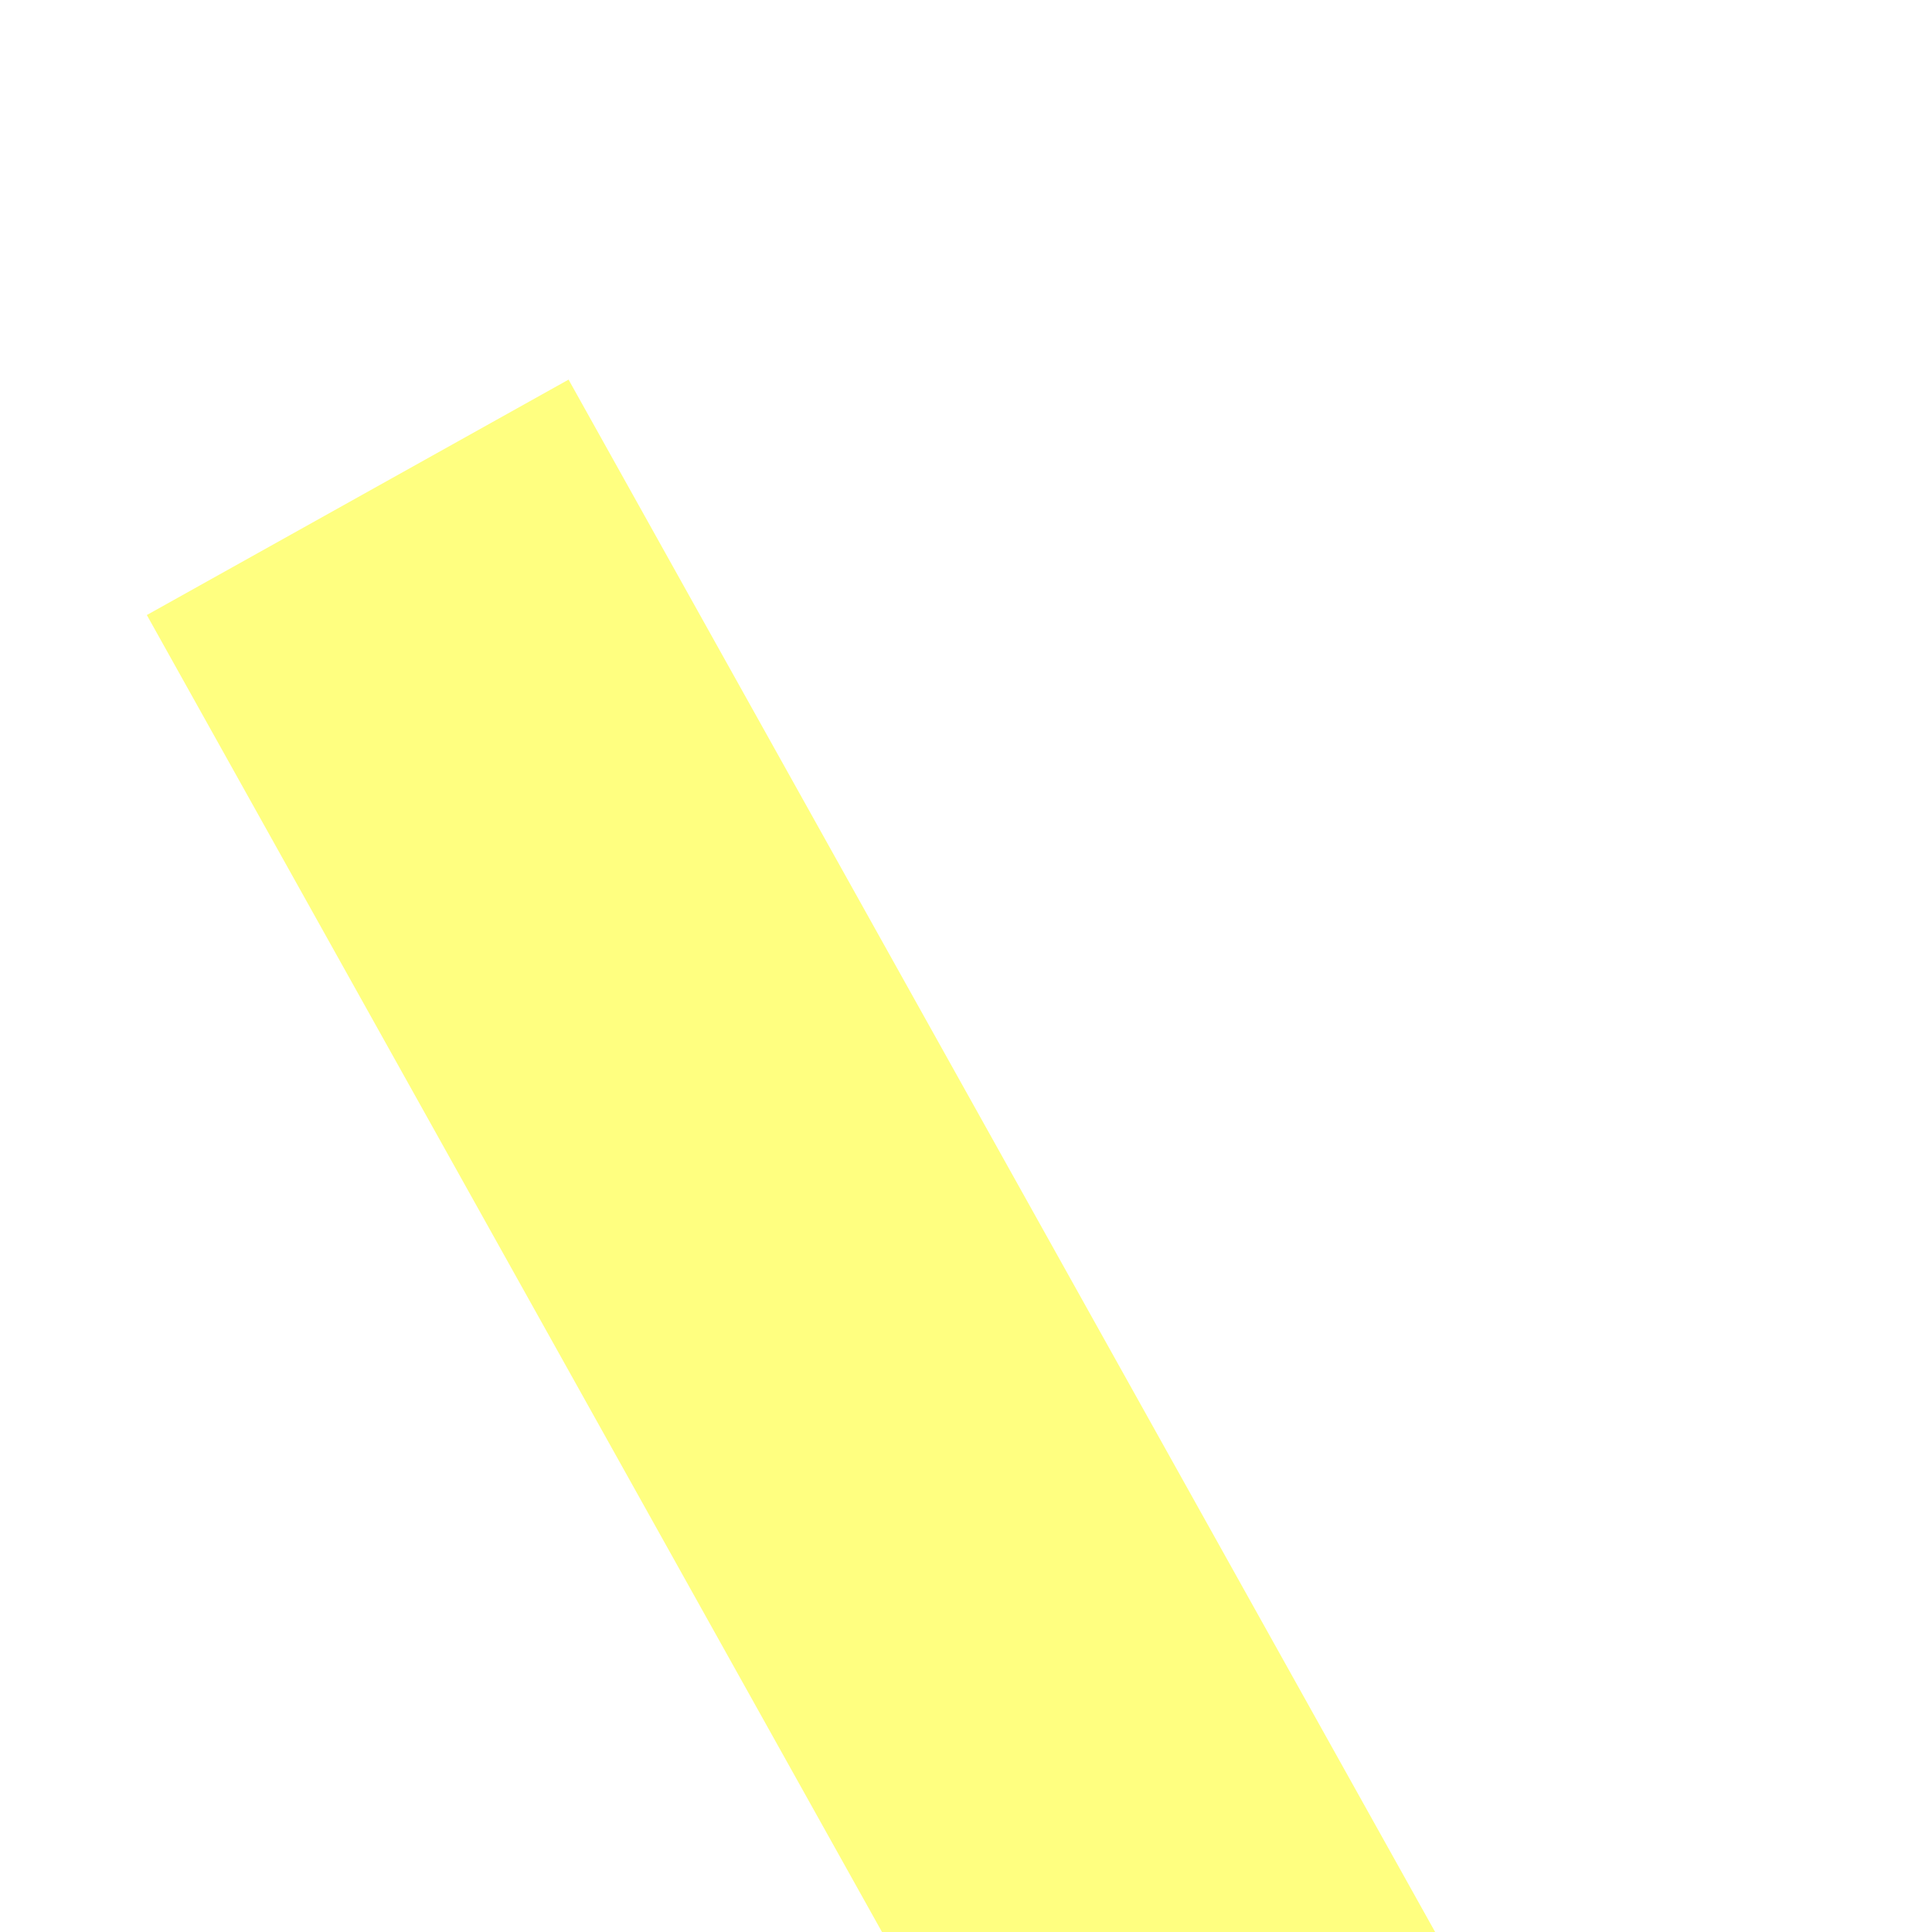
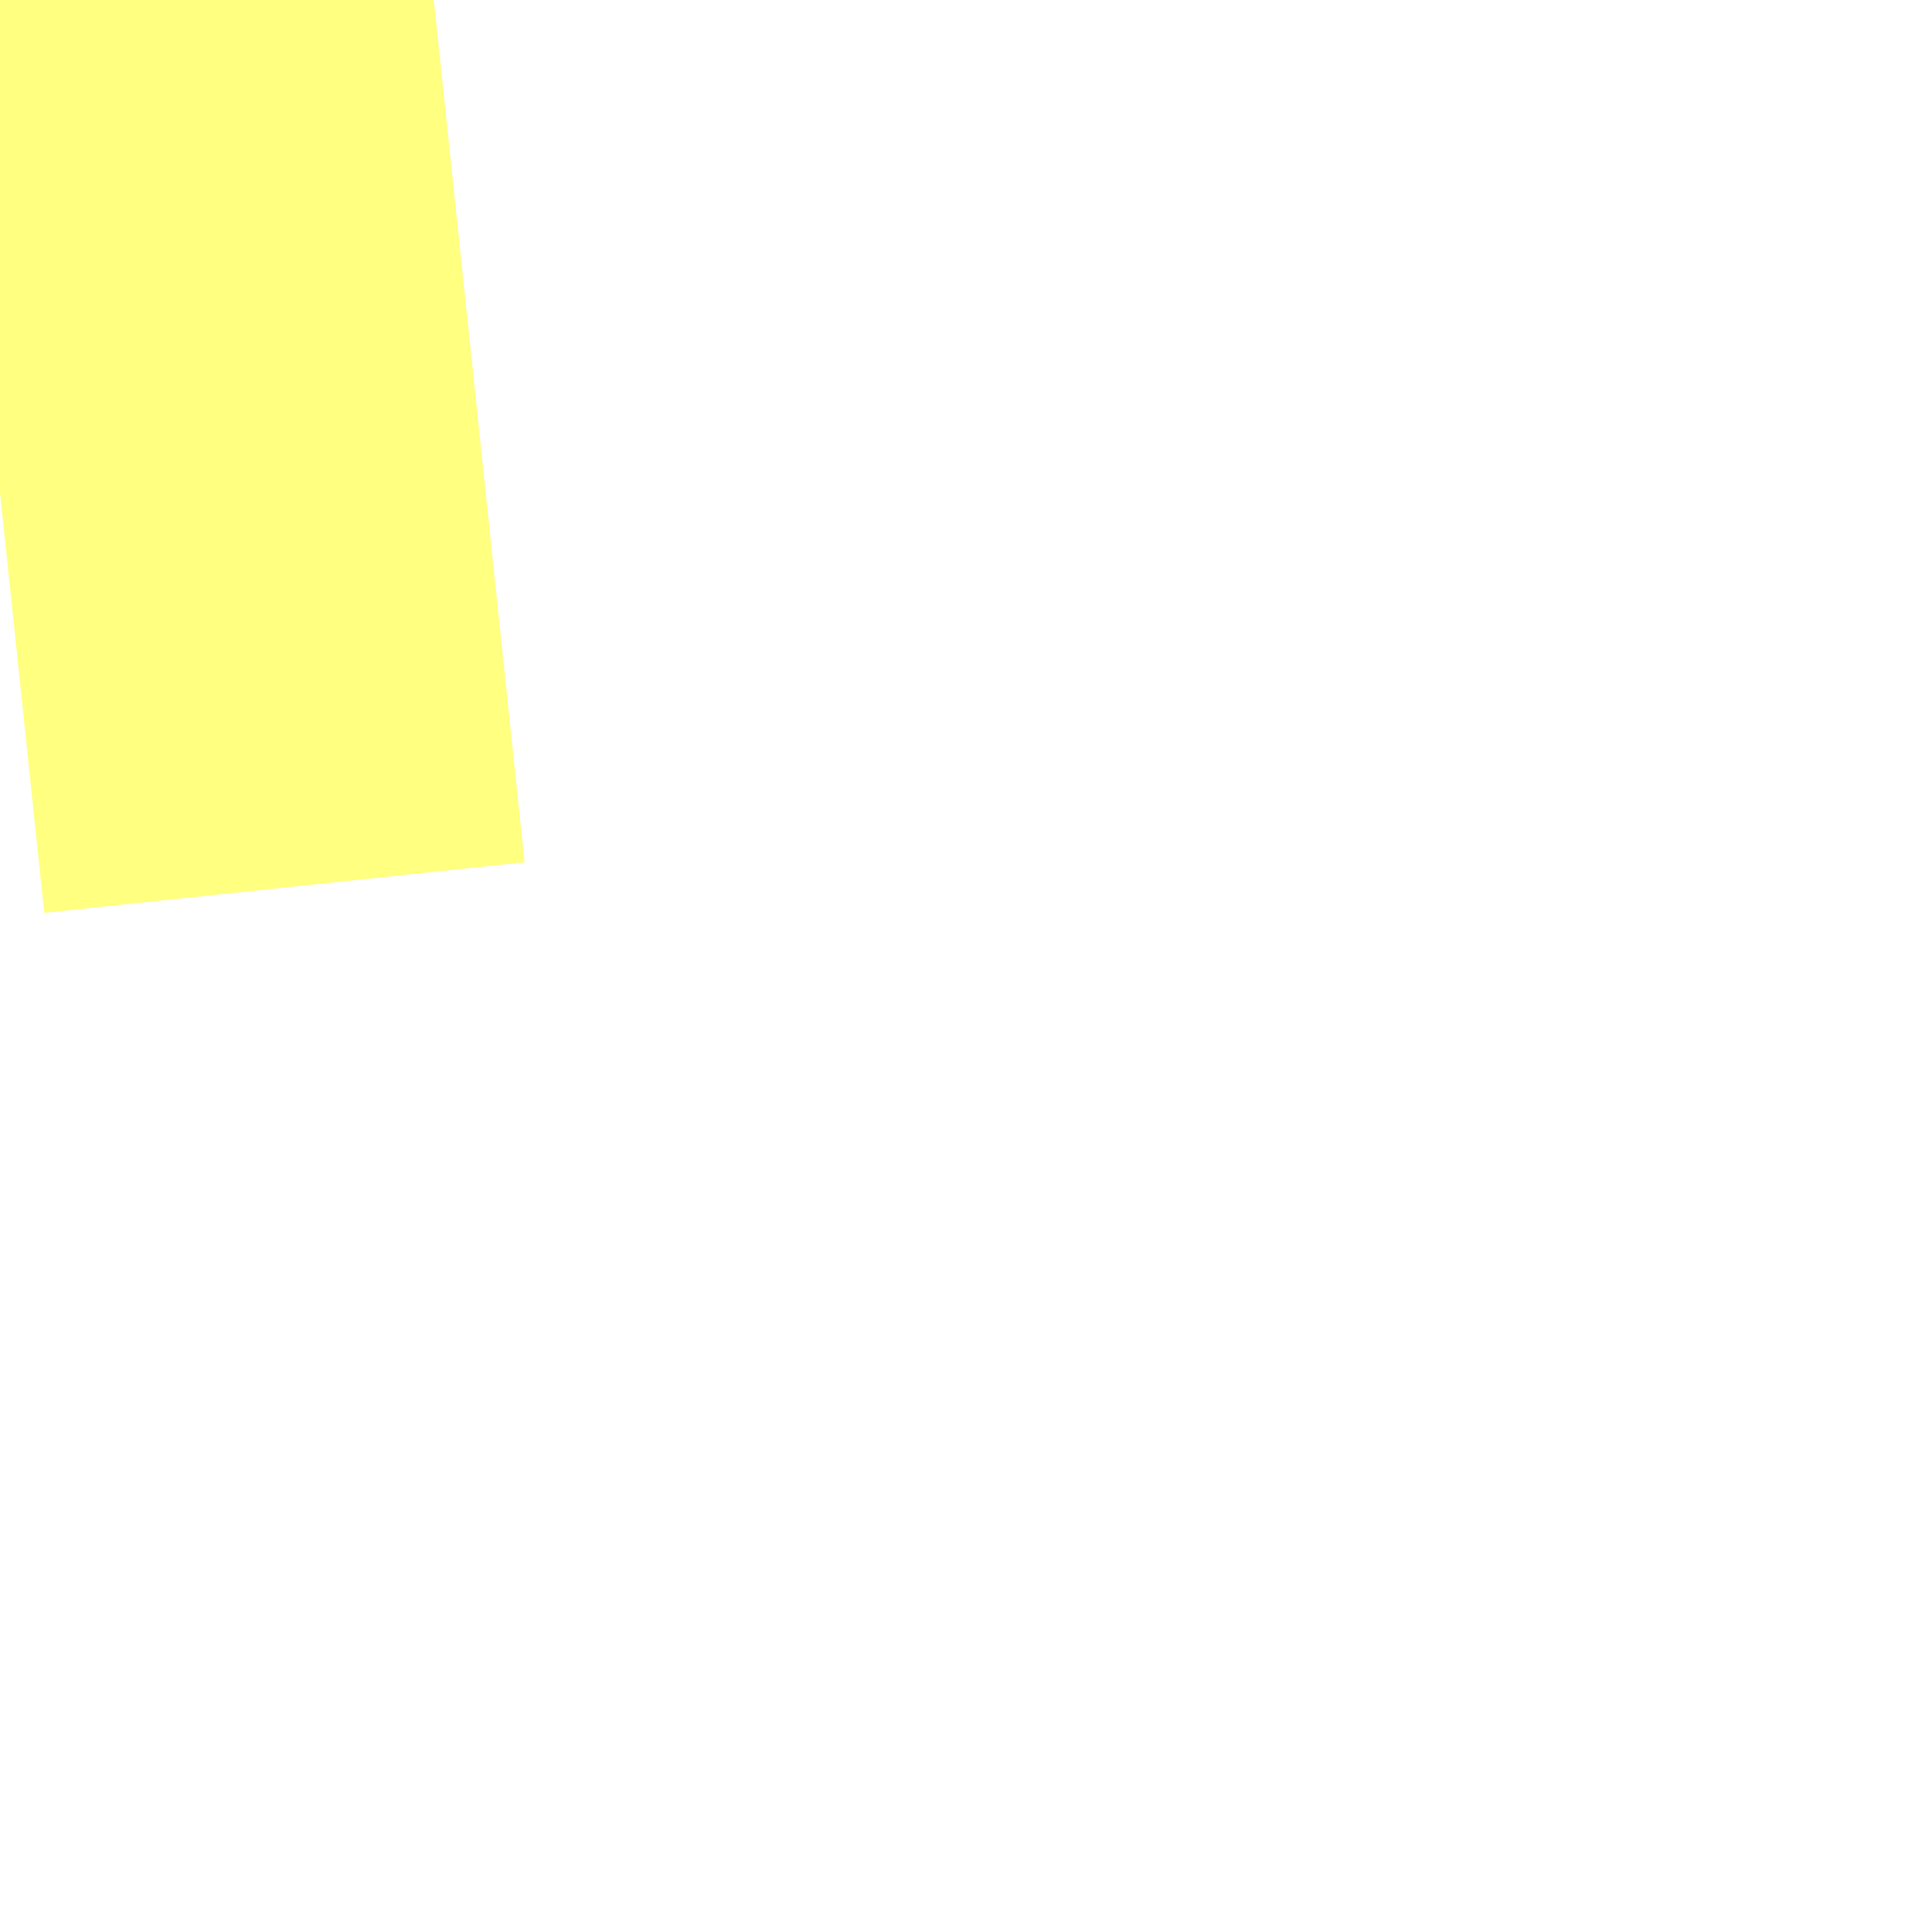
- <svg xmlns="http://www.w3.org/2000/svg" version="1.1" width="4px" height="4px" preserveAspectRatio="xMinYMid meet" viewBox="940 8843  4 2">
-   <path d="M 1111 8952.8  L 1117 8946.5  L 1111 8940.2  L 1111 8952.8  Z " fill-rule="nonzero" fill="#ffff80" stroke="none" transform="matrix(0.4874187 0.8731684 -0.8731684 0.4874187 8323.613 3713.95 )" />
-   <path d="M 880 8946.5  L 1112 8946.5  " stroke-width="1" stroke="#ffff80" fill="none" transform="matrix(0.4874187 0.8731684 -0.8731684 0.4874187 8323.613 3713.95 )" />
+ <svg xmlns="http://www.w3.org/2000/svg" version="1.1" width="4px" height="4px" preserveAspectRatio="xMinYMid meet" viewBox="898 7001  4 2">
+   <path d="M 919 6978.8  L 925 6972.5  L 919 6966.2  L 919 6978.8  Z " fill-rule="nonzero" fill="#ffff80" stroke="none" transform="matrix(-0.1046848 -0.9945055 0.9945055 -0.1046848 -5944.944 8592.994 )" />
+   <path d="M 866 6972.5  L 920 6972.5  " stroke-width="1" stroke-dasharray="9,4" stroke="#ffff80" fill="none" transform="matrix(-0.1046848 -0.9945055 0.9945055 -0.1046848 -5944.944 8592.994 )" />
</svg>
